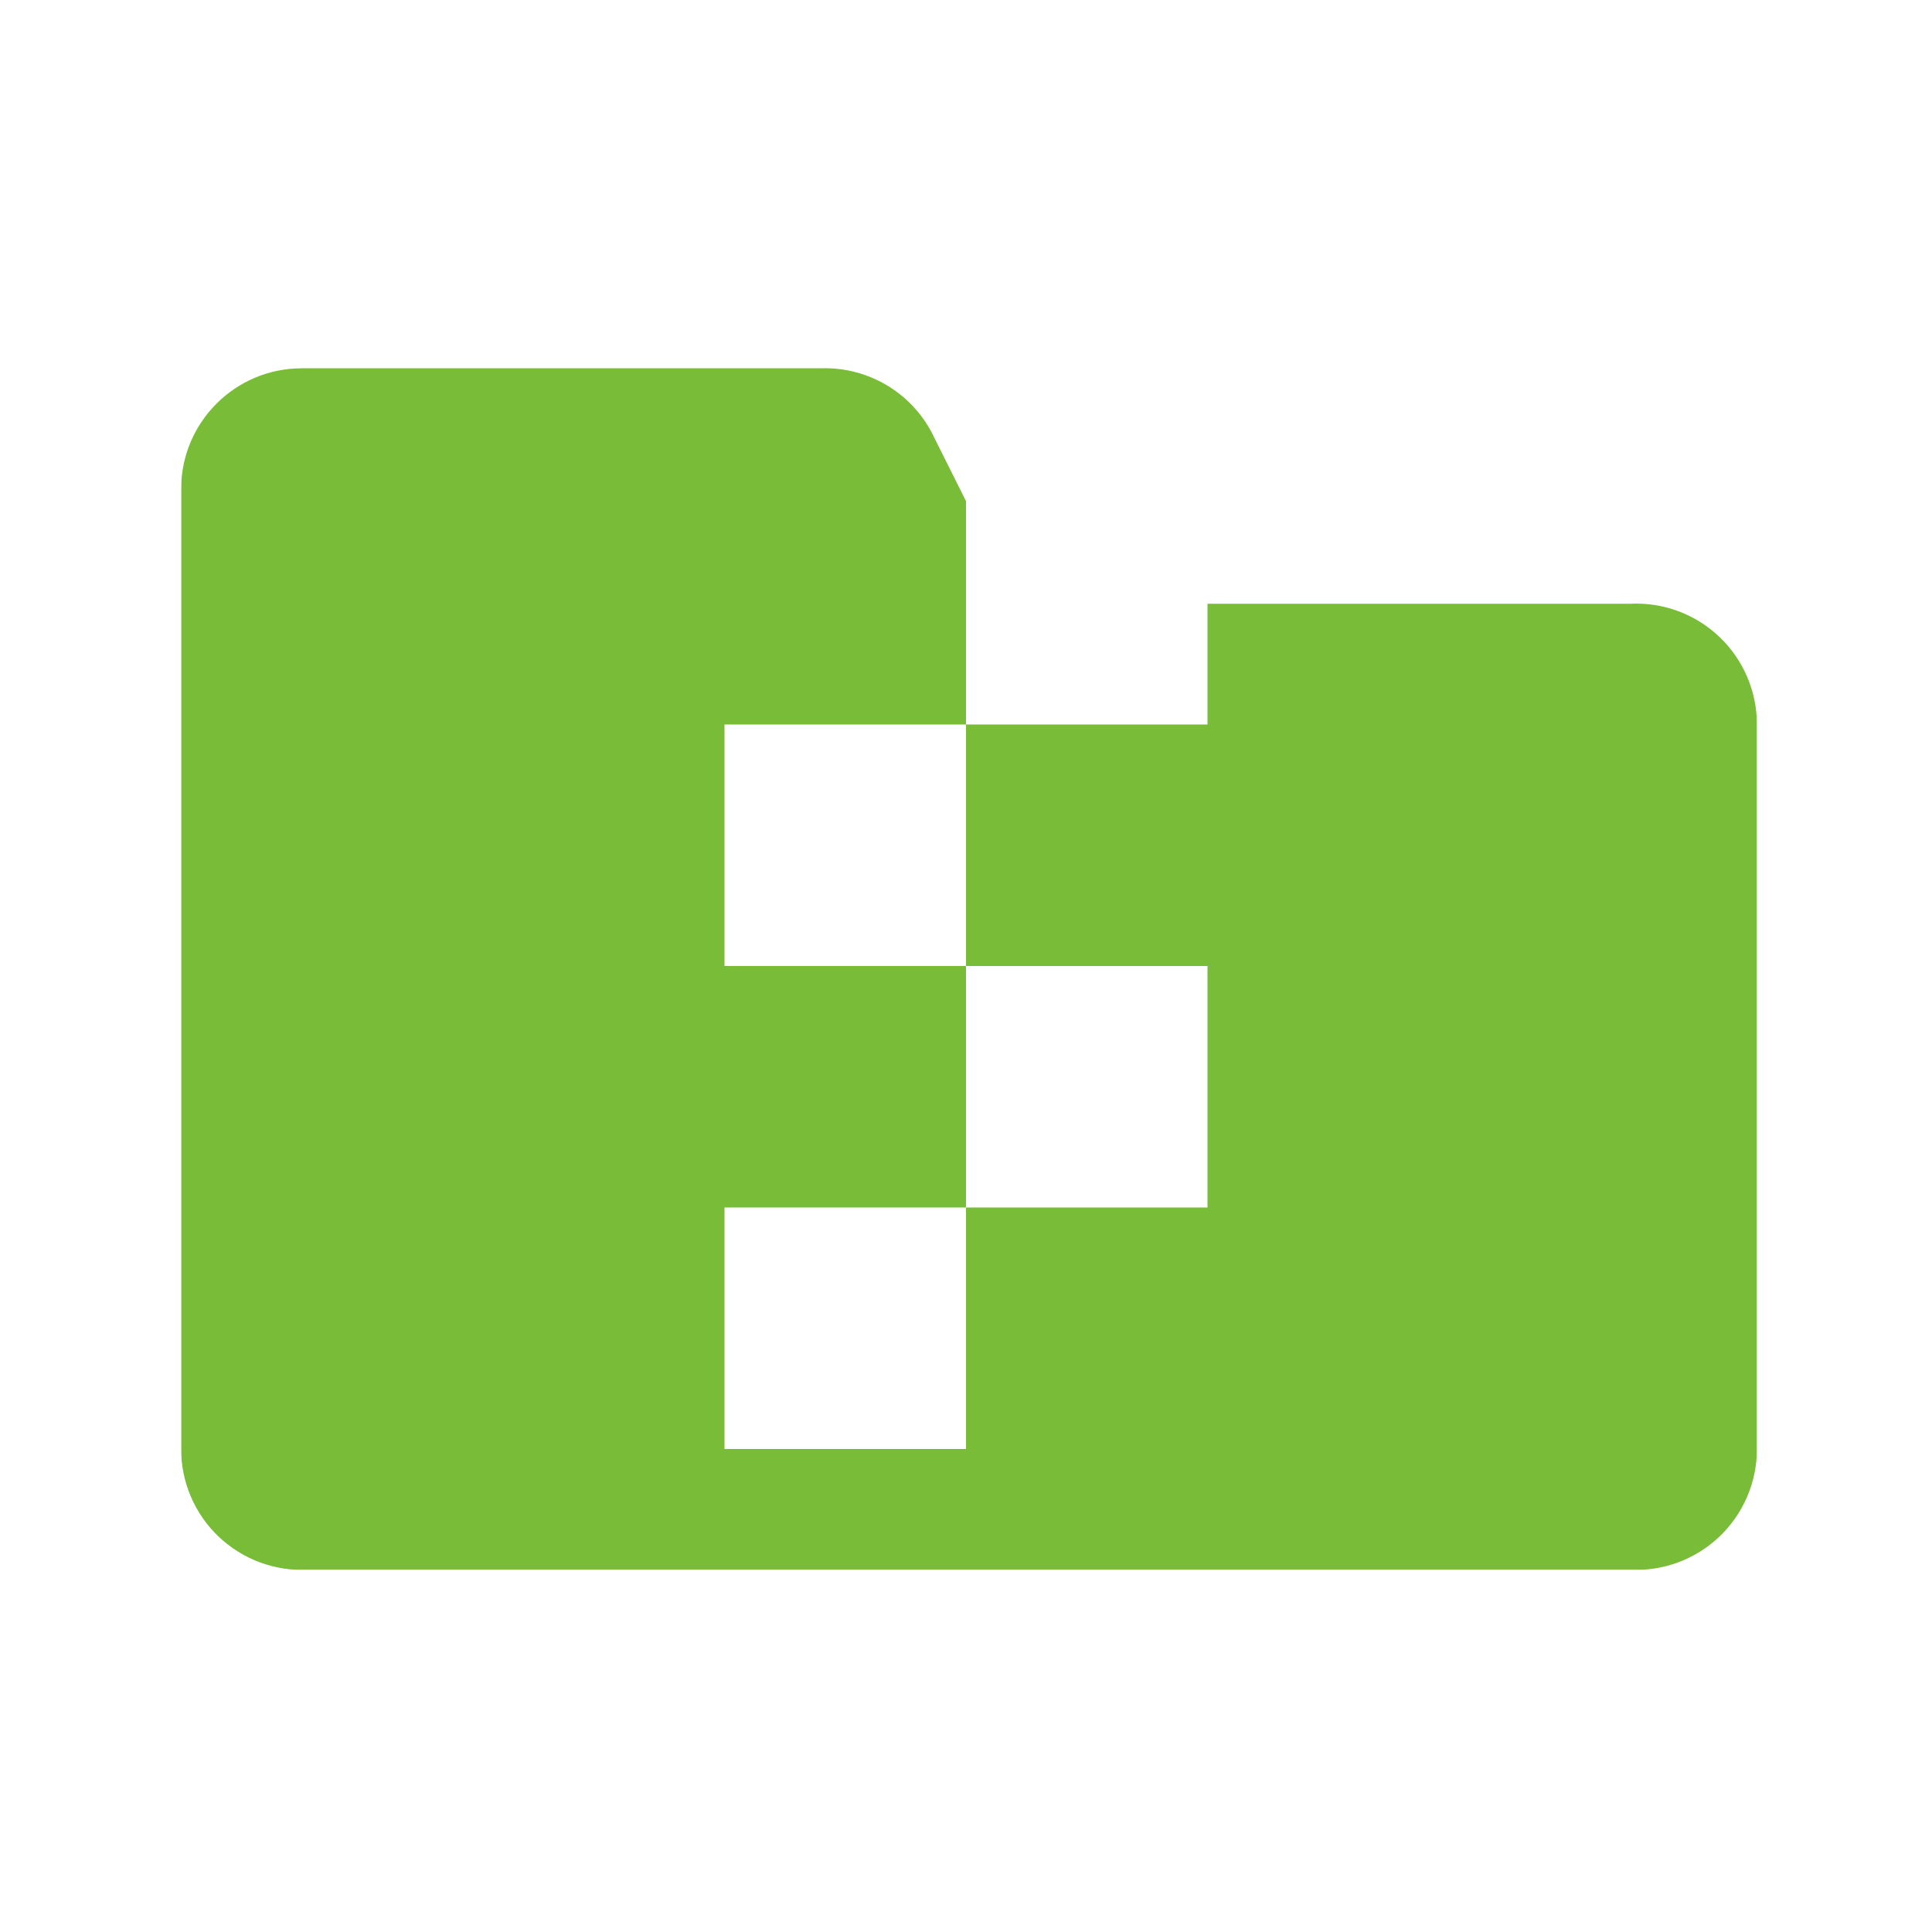
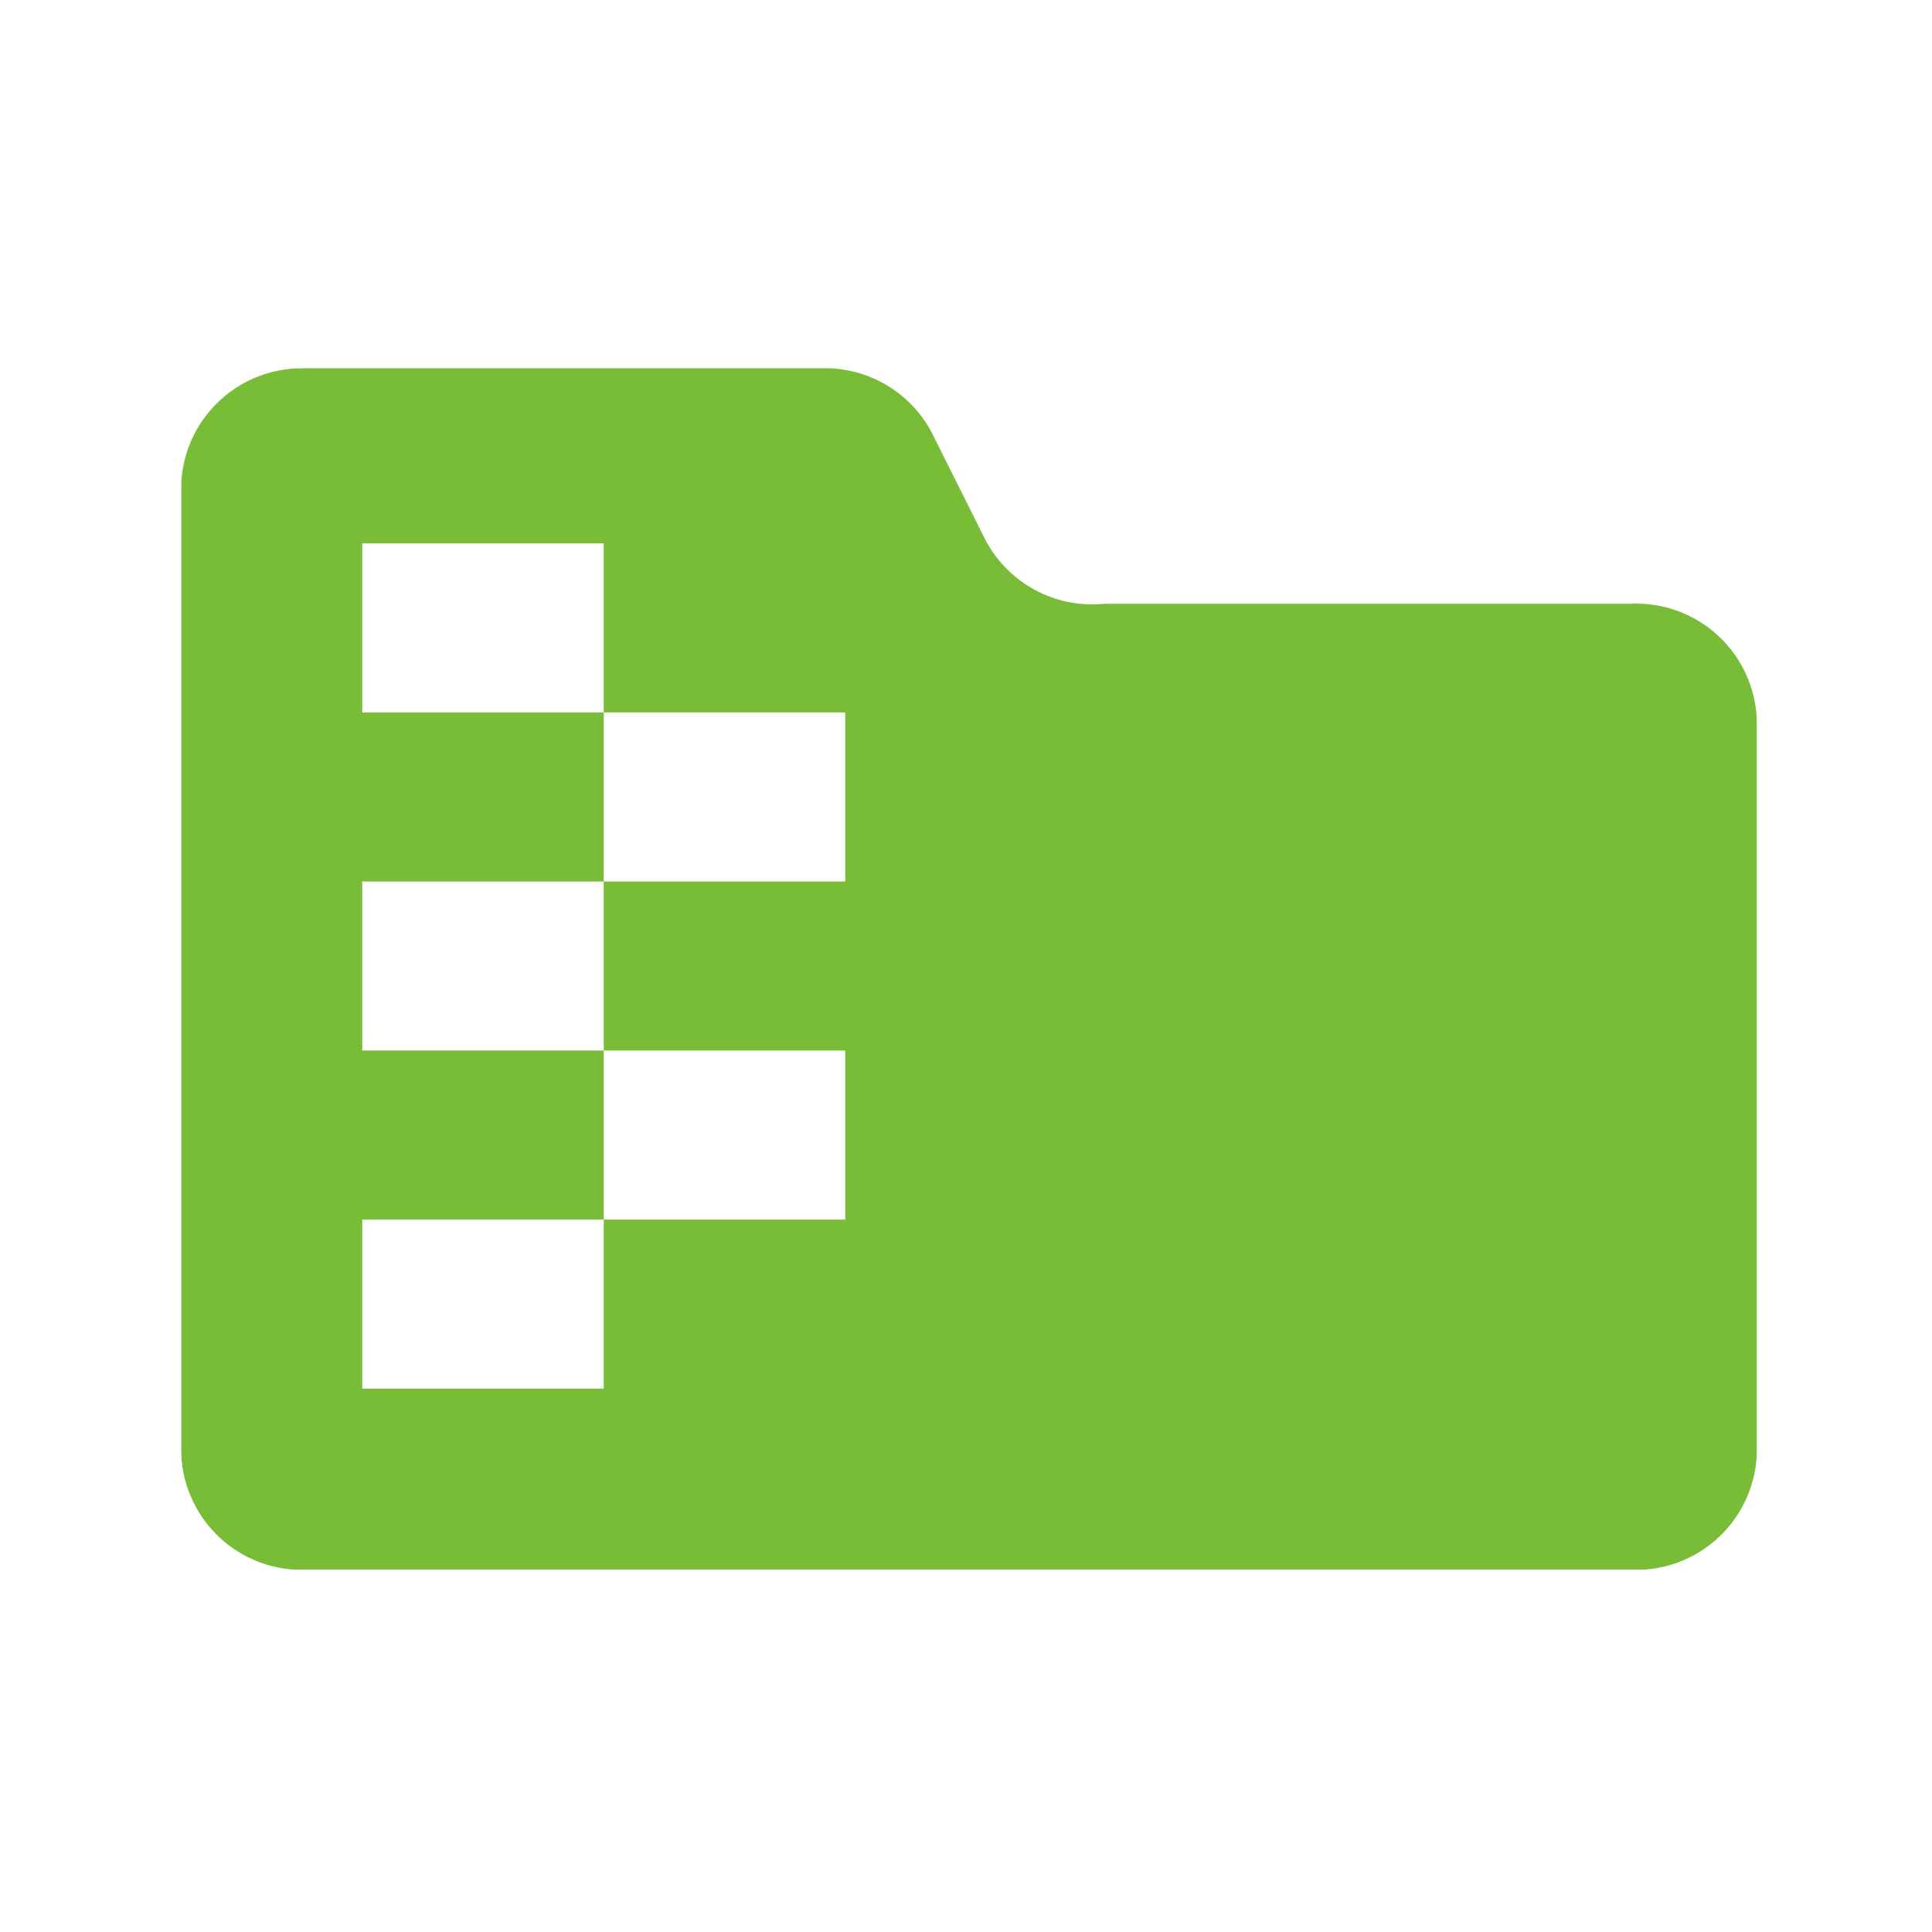
<svg xmlns="http://www.w3.org/2000/svg" id="Calque_1" data-name="Calque 1" viewBox="0 0 16 16">
  <defs>
    <style>.cls-1{mask:url(#mask);}.cls-2{fill:#78bc37;}.cls-3{filter:url(#luminosity-noclip);}</style>
    <filter id="luminosity-noclip" x="1.5" y="3" width="13.05" height="10" filterUnits="userSpaceOnUse" color-interpolation-filters="sRGB">
      <feFlood flood-color="#fff" result="bg" />
      <feBlend in="SourceGraphic" in2="bg" />
    </filter>
    <mask id="mask" x="1.5" y="3" width="13.05" height="10" maskUnits="userSpaceOnUse">
      <g class="cls-3">
-         <rect x="8" y="4" width="2" height="2" />
-         <rect x="6" y="6" width="2" height="2" />
-         <rect x="8" y="8" width="2" height="2" />
-         <rect x="6" y="10" width="2" height="2" />
+         <rect x="5" y="5.9" width="2" height="1.4" />
+         <rect x="3" y="7.3" width="2" height="1.4" />
+         <rect x="3" y="4.5" width="2" height="1.4" />
+         <rect x="5" y="8.7" width="2" height="1.4" />
+         <rect x="3" y="10.1" width="2" height="1.4" />
      </g>
    </mask>
  </defs>
  <g class="cls-1">
    <path class="cls-2" d="M13.5,13H2.55A1,1,0,0,1,1.5,12V4.05a1,1,0,0,1,1-1h4.3a1,1,0,0,1,.94.58l.42.84A1,1,0,0,0,9.15,5H13.5a1,1,0,0,1,1.05,1V12A1,1,0,0,1,13.5,13Z" />
  </g>
</svg>
